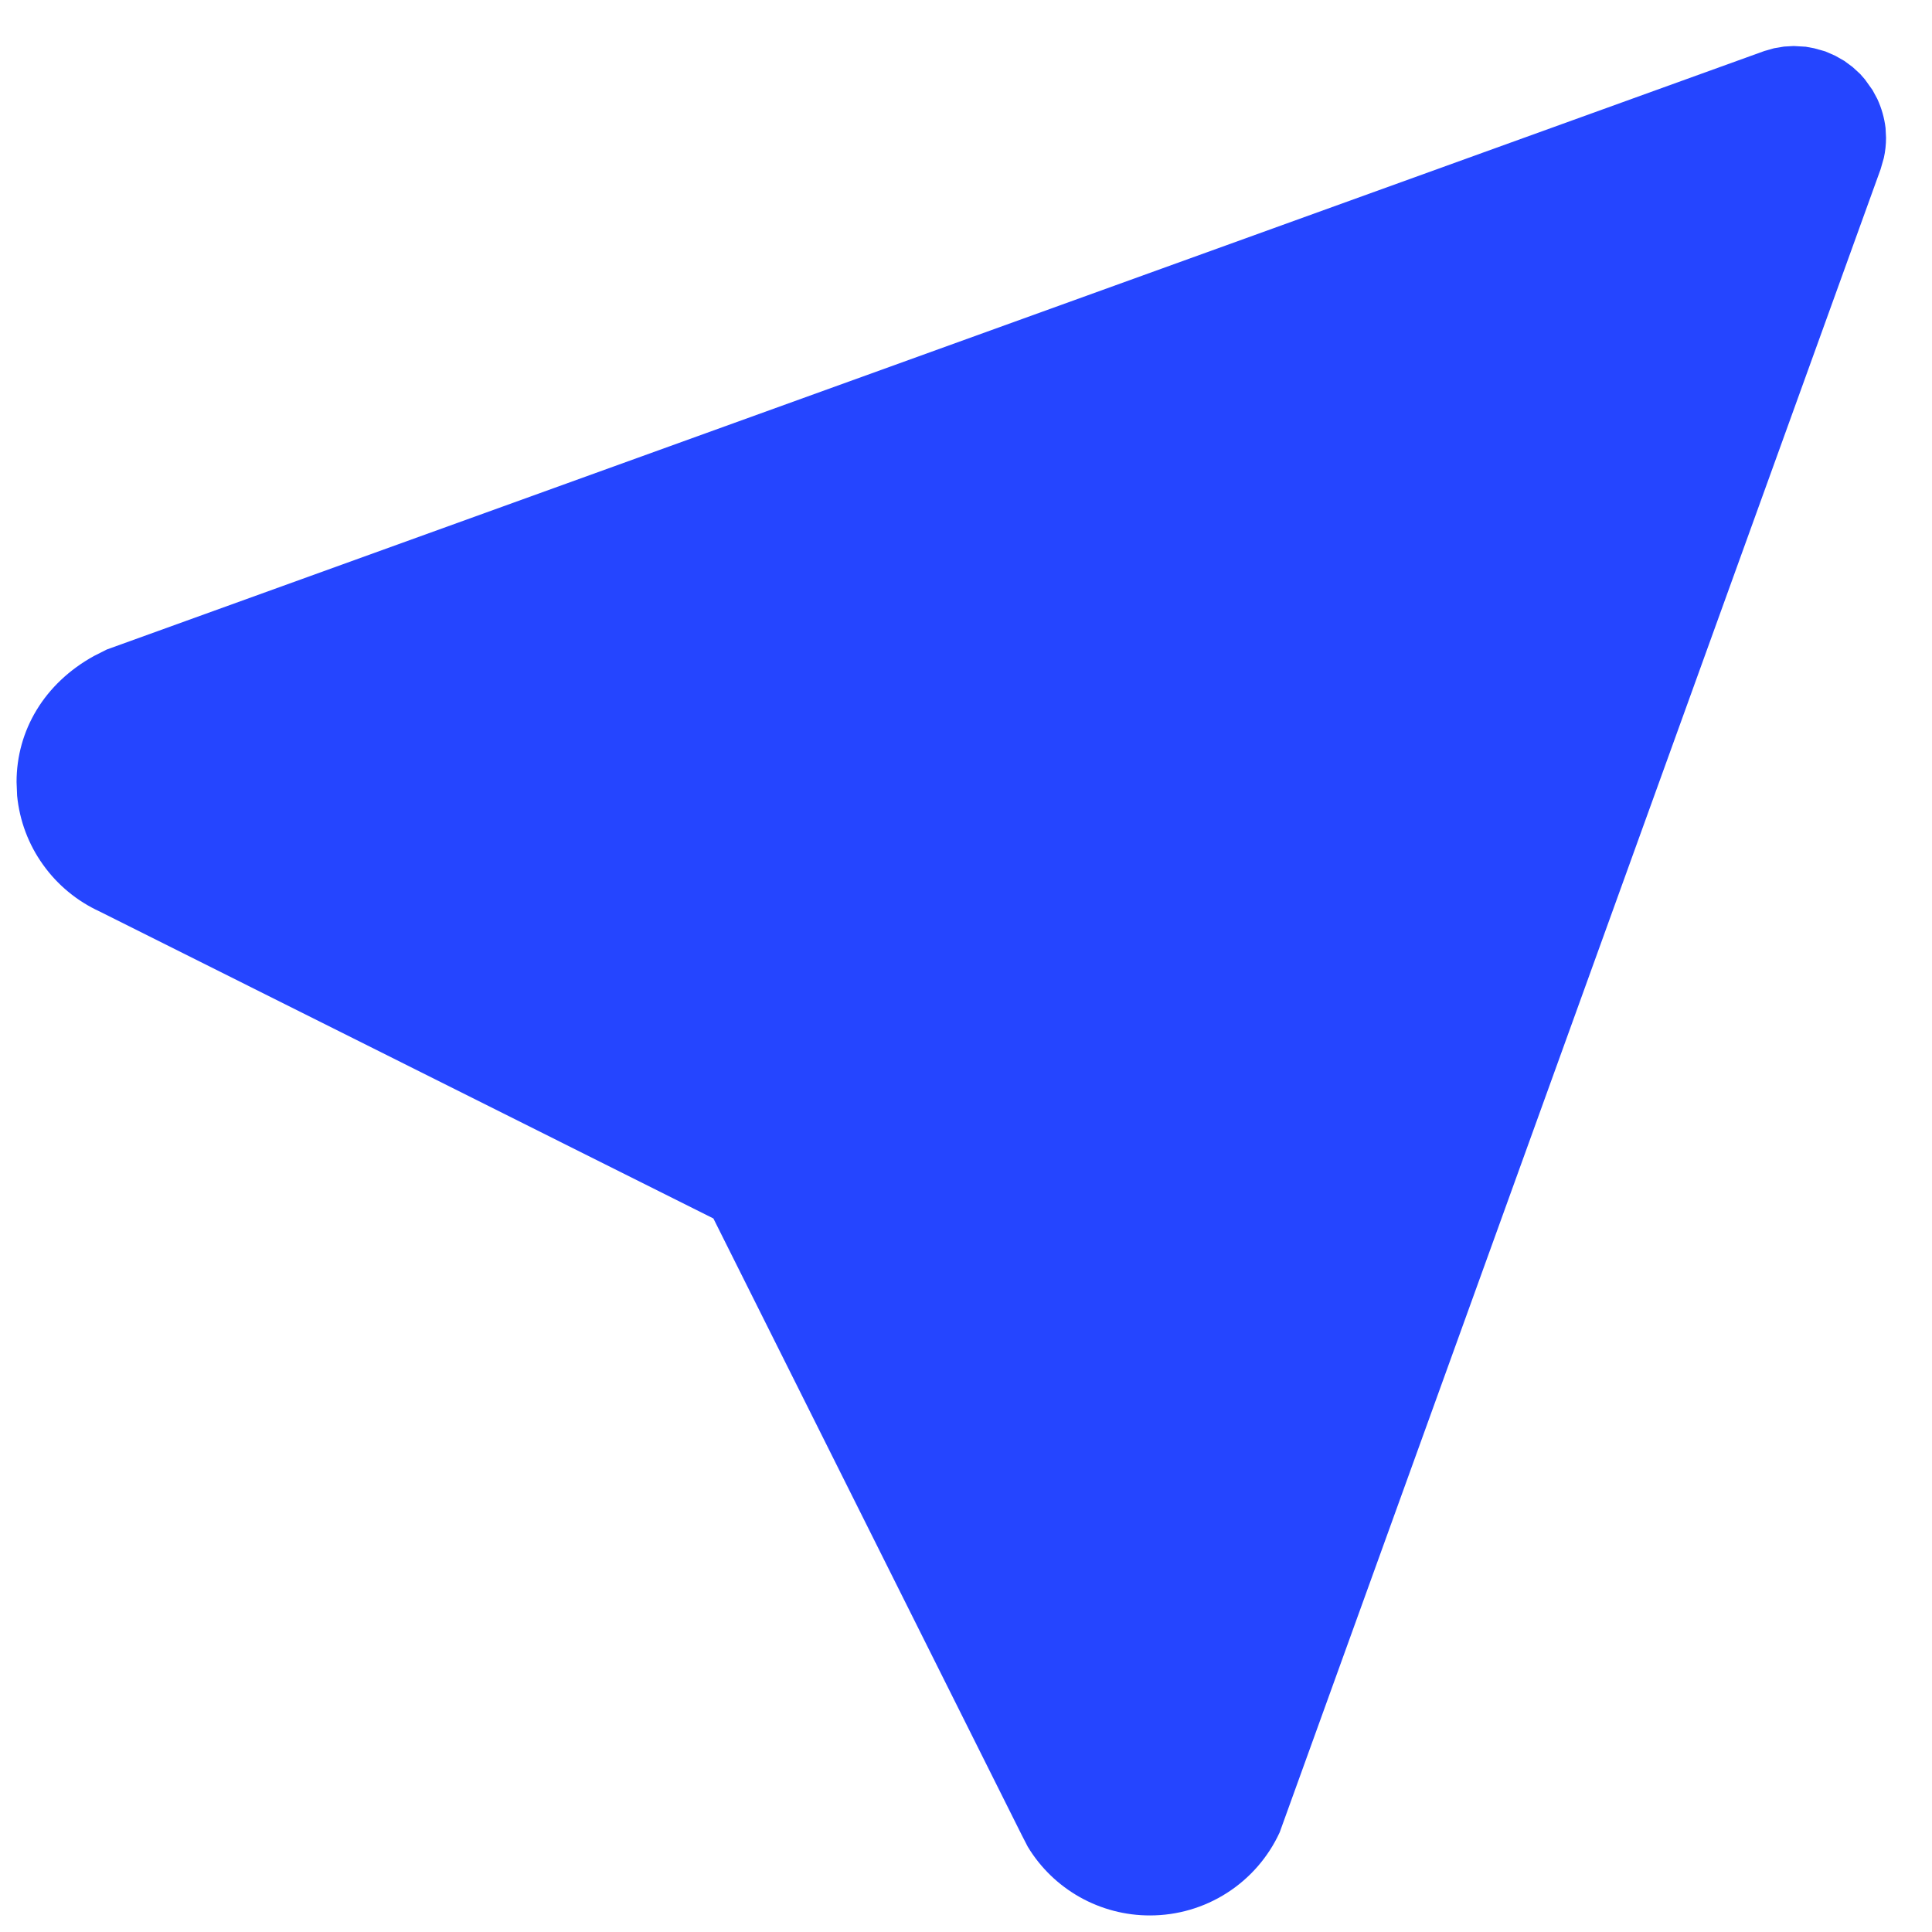
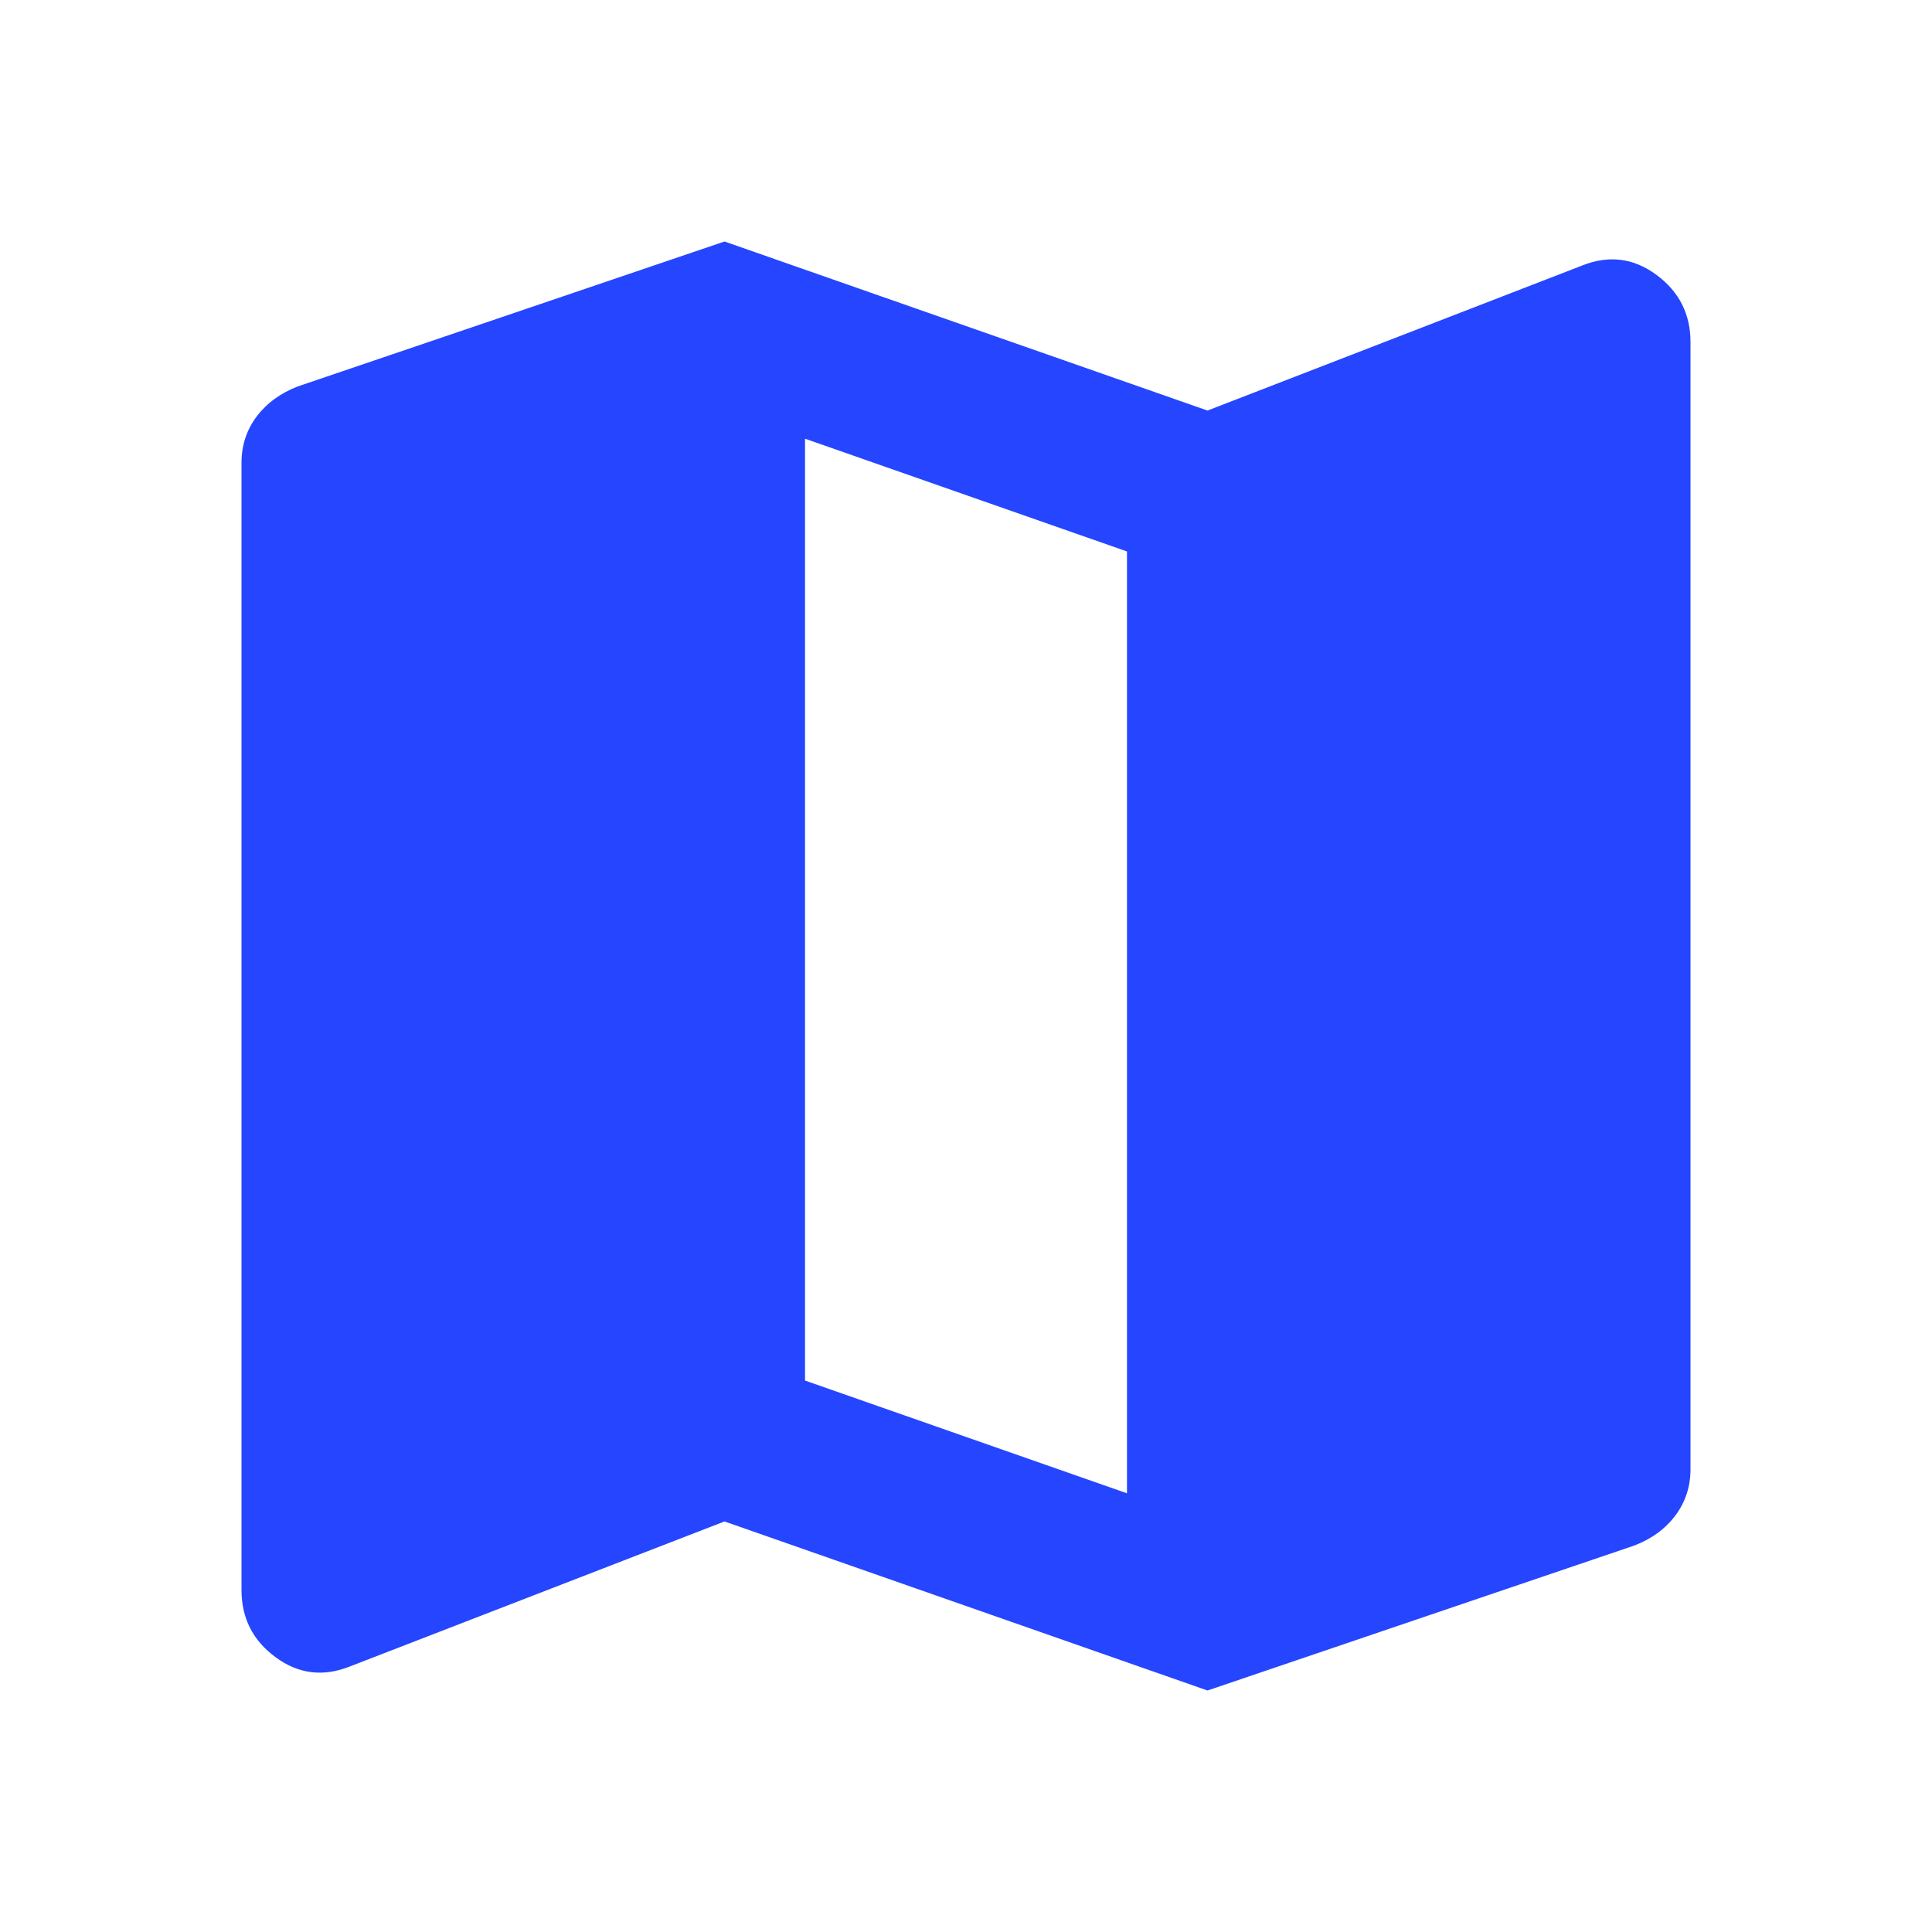
<svg xmlns="http://www.w3.org/2000/svg" width="28" height="28" viewBox="0 0 28 28" fill="none">
-   <path d="M25.855 0.675L25.996 0.667L26.17 0.677L26.29 0.699L26.454 0.745L26.596 0.807L26.73 0.883L26.85 0.972L26.959 1.072L27.028 1.151L27.138 1.305L27.207 1.433C27.269 1.567 27.309 1.707 27.327 1.855L27.334 1.996C27.334 2.096 27.323 2.194 27.302 2.289L27.255 2.453L18.546 26.556C18.381 26.915 18.116 27.22 17.783 27.433C17.45 27.647 17.062 27.76 16.667 27.76C16.311 27.761 15.96 27.669 15.65 27.495C15.339 27.32 15.079 27.069 14.895 26.764L14.808 26.595L10.339 17.659L1.446 13.211C1.117 13.06 0.833 12.826 0.623 12.531C0.412 12.237 0.283 11.892 0.248 11.532L0.24 11.333C0.24 10.587 0.642 9.904 1.362 9.507L1.548 9.413L25.571 0.739L25.712 0.699L25.855 0.675Z" fill="#2545FF" />
+   <path d="M17.5 24.5L10.5 22.05L5.075 24.15C4.686 24.306 4.326 24.262 3.996 24.019C3.665 23.777 3.5 23.451 3.5 23.042V6.708C3.5 6.456 3.573 6.232 3.719 6.037C3.866 5.843 4.065 5.697 4.317 5.6L10.5 3.5L17.5 5.95L22.925 3.85C23.314 3.694 23.674 3.738 24.004 3.982C24.335 4.225 24.5 4.551 24.5 4.958V21.292C24.5 21.544 24.427 21.768 24.282 21.962C24.136 22.157 23.937 22.303 23.683 22.4L17.5 24.5ZM16.333 21.642V7.992L11.667 6.358V20.008L16.333 21.642Z" fill="#2545FF" />
</svg>
